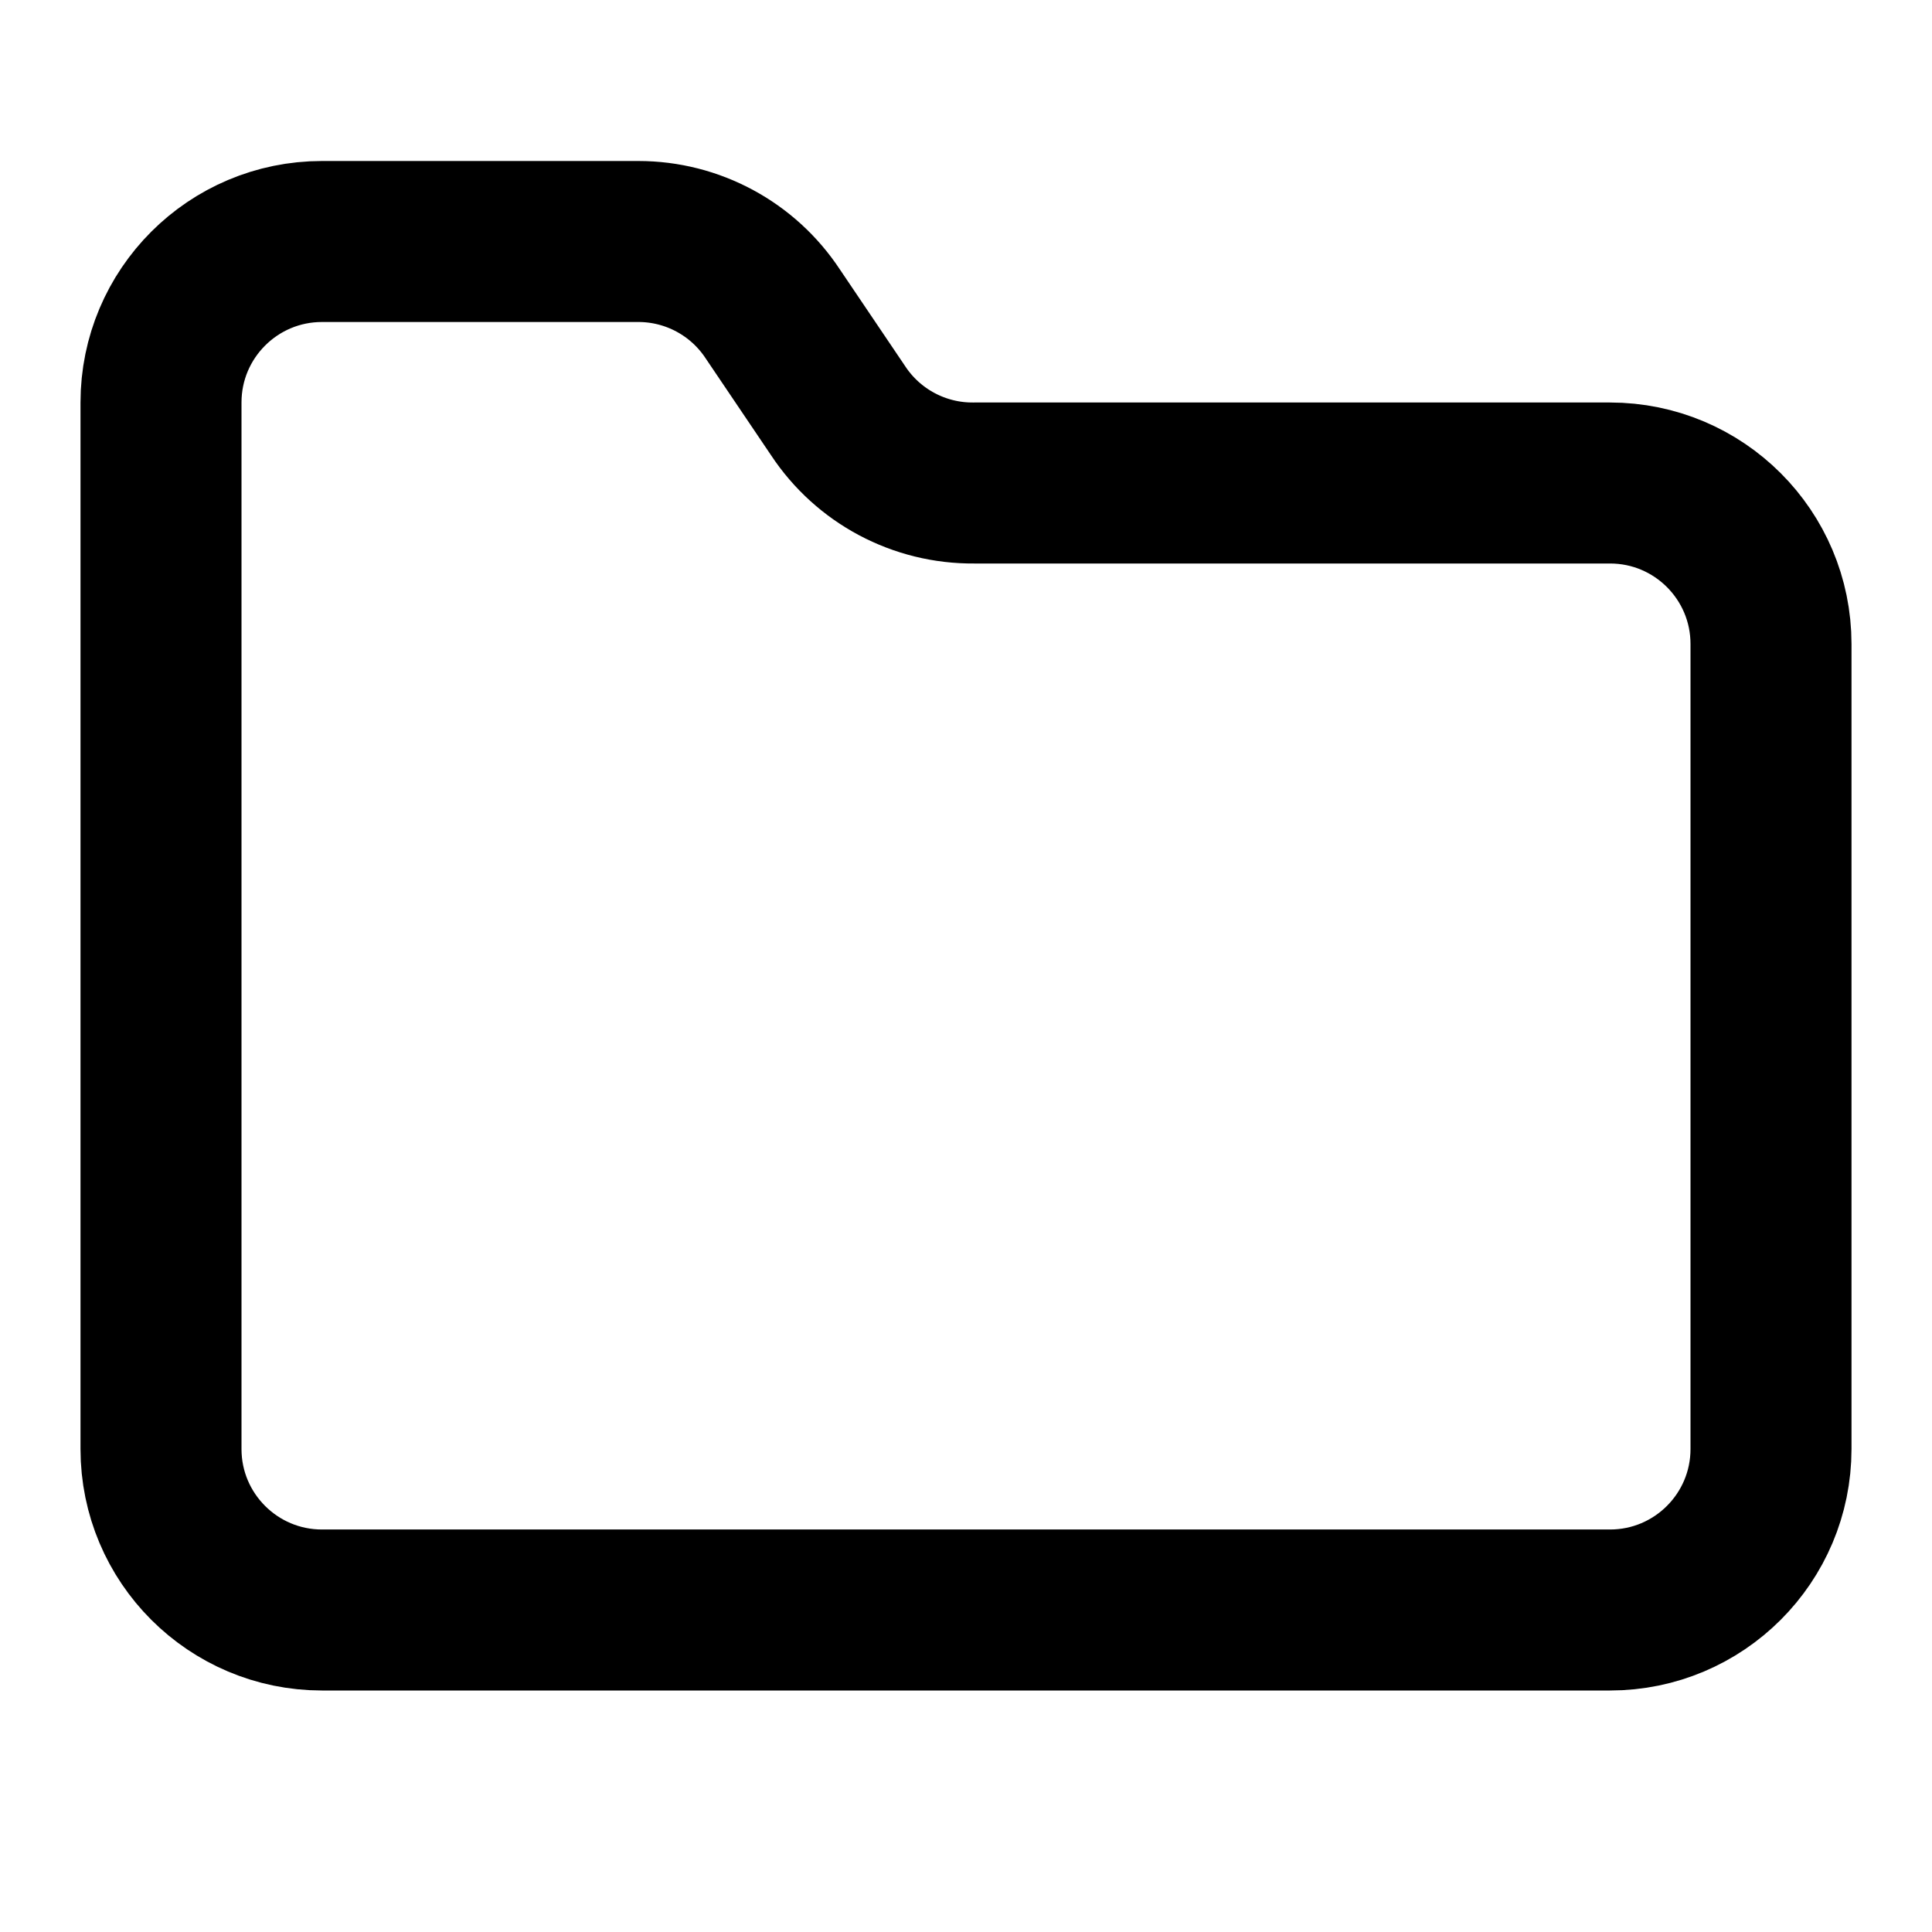
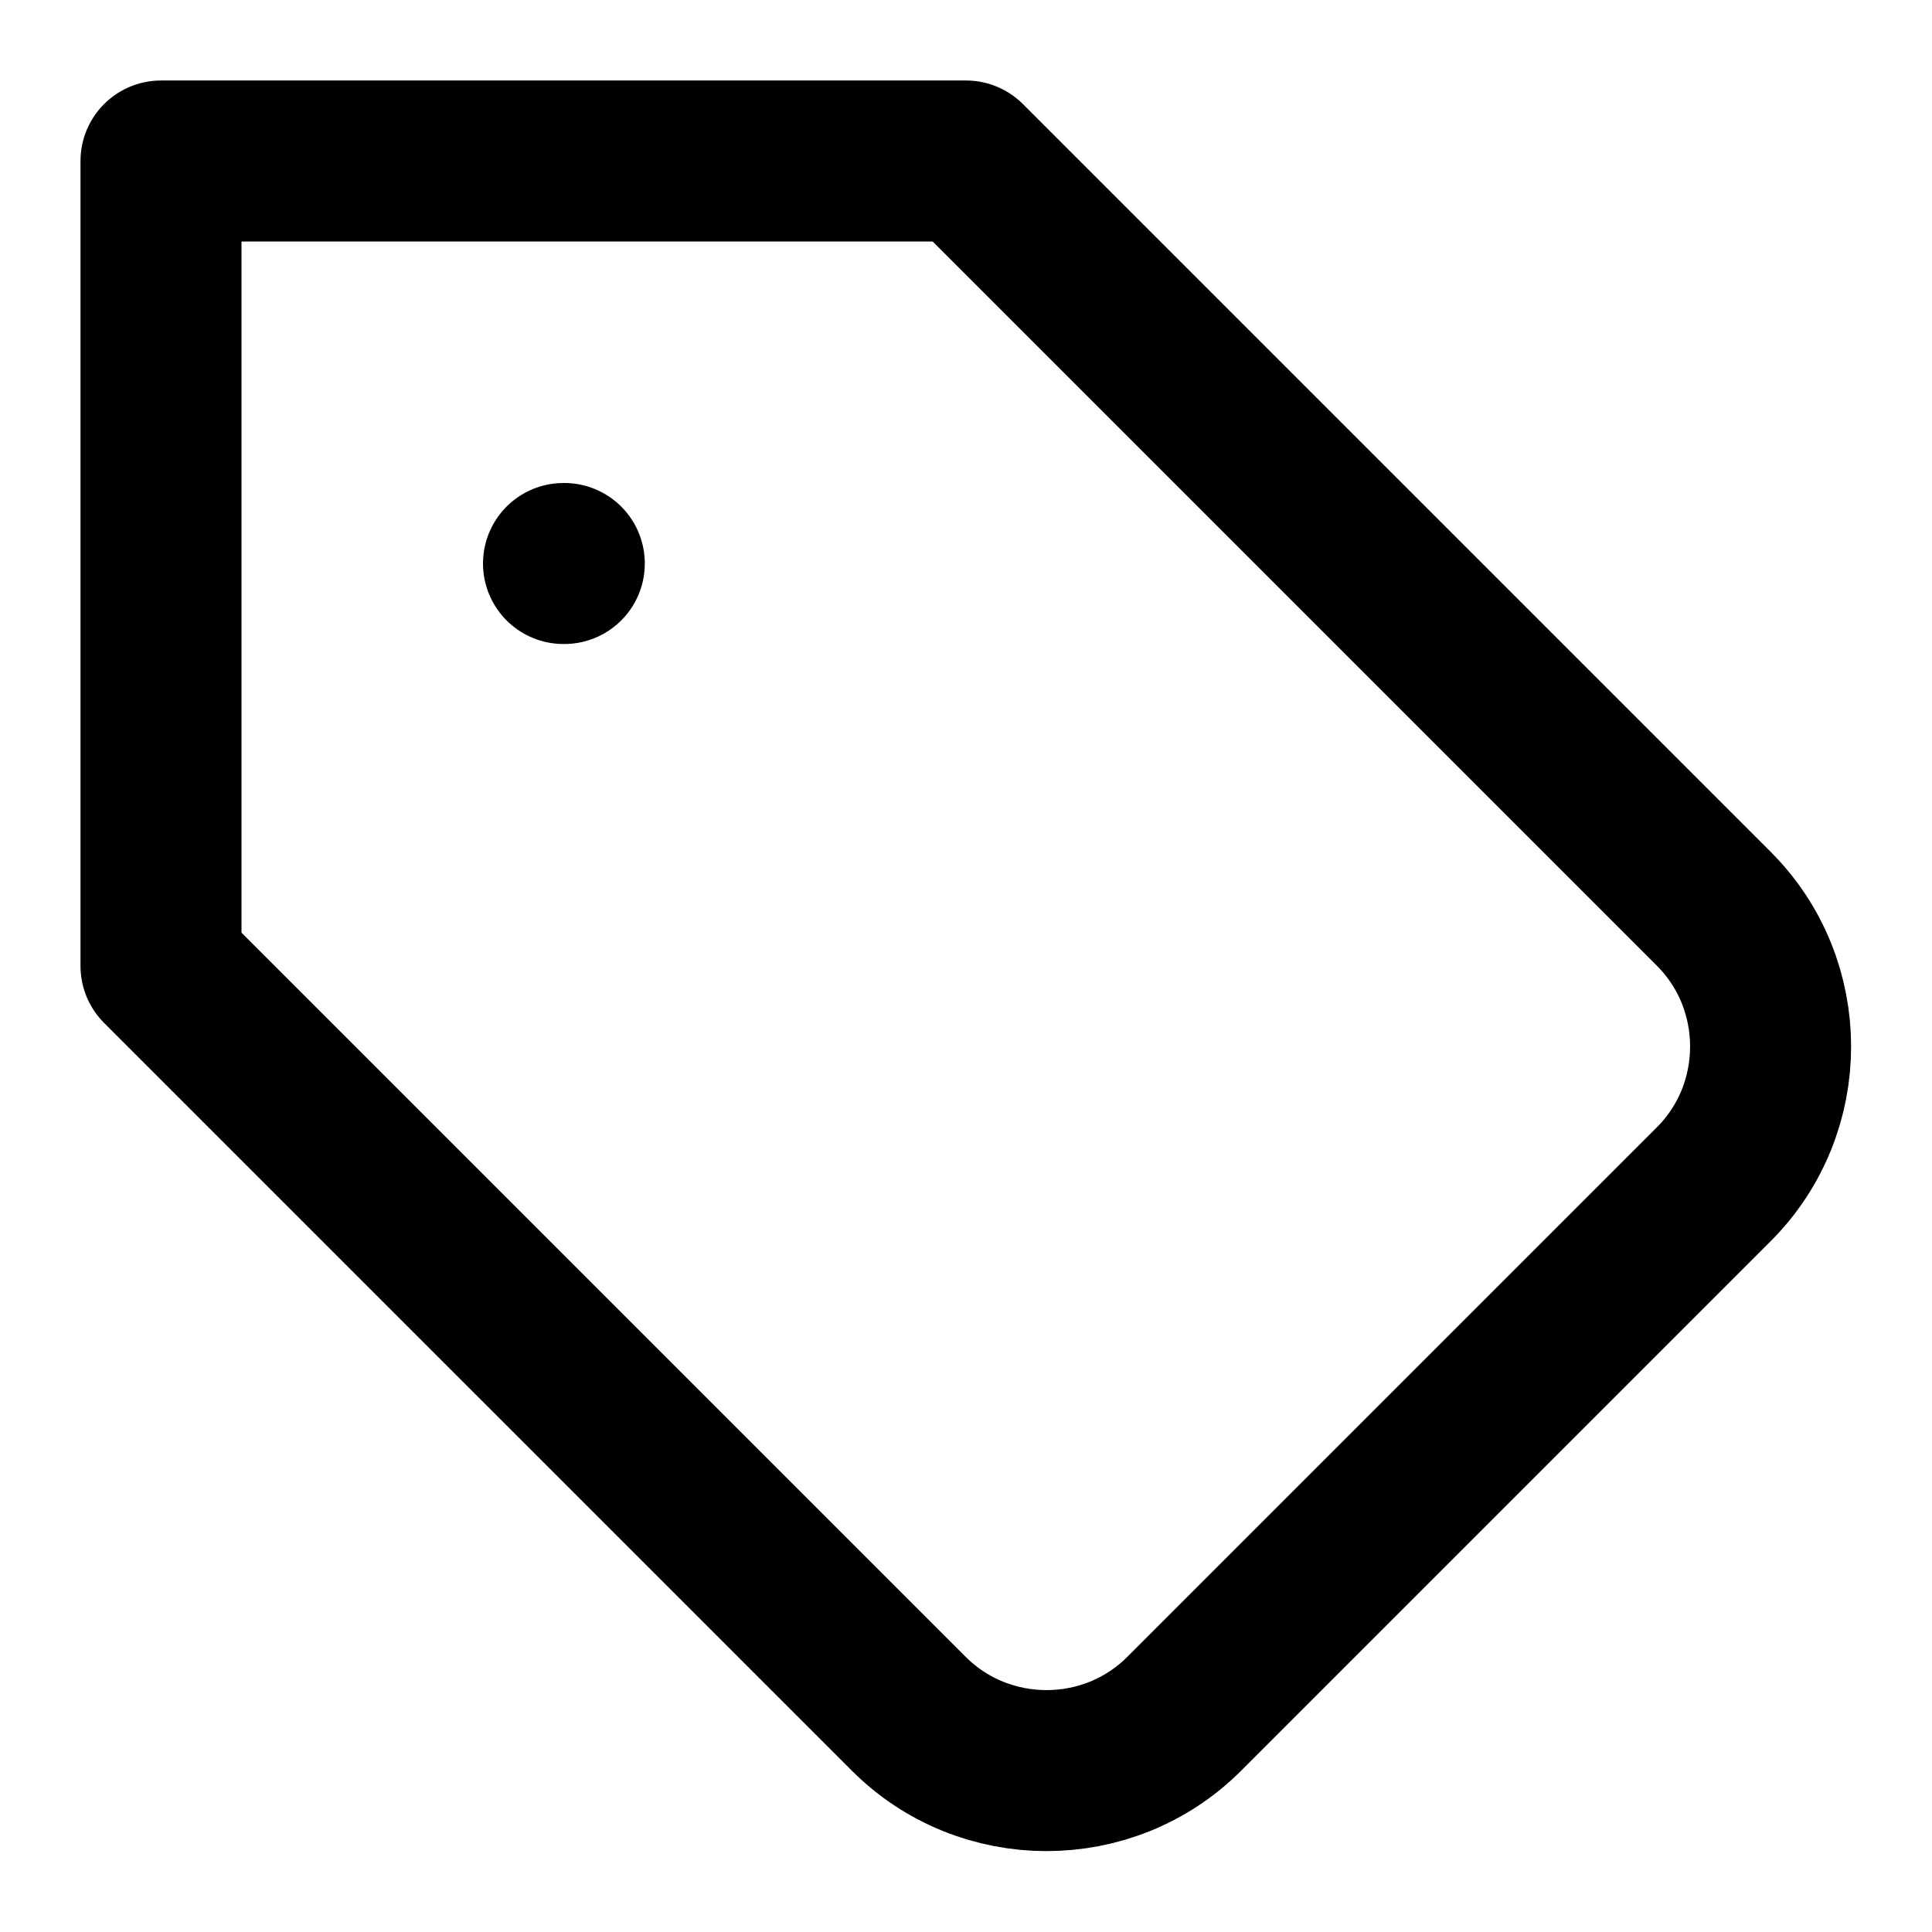
<svg xmlns="http://www.w3.org/2000/svg" width="24" height="24" viewBox="0 0 24 24" fill="none" stroke="currentColor" stroke-width="2" stroke-linecap="round" stroke-linejoin="round">
-   <path d="M20 20a2 2 0 0 0 2-2V8a2 2 0 0 0-2-2h-7.9a2 2 0 0 1-1.69-.9L9.6 3.9A2 2 0 0 0 7.93 3H4a2 2 0 0 0-2 2v13a2 2 0 0 0 2 2Z" />
+   <path d="M12 2H2v10l9.29 9.29c.94.94 2.48.94 3.42 0l6.58-6.58c.94-.94.94-2.48 0-3.42L12 2Z" />
+   <path d="M7 7h.01" />
</svg>
